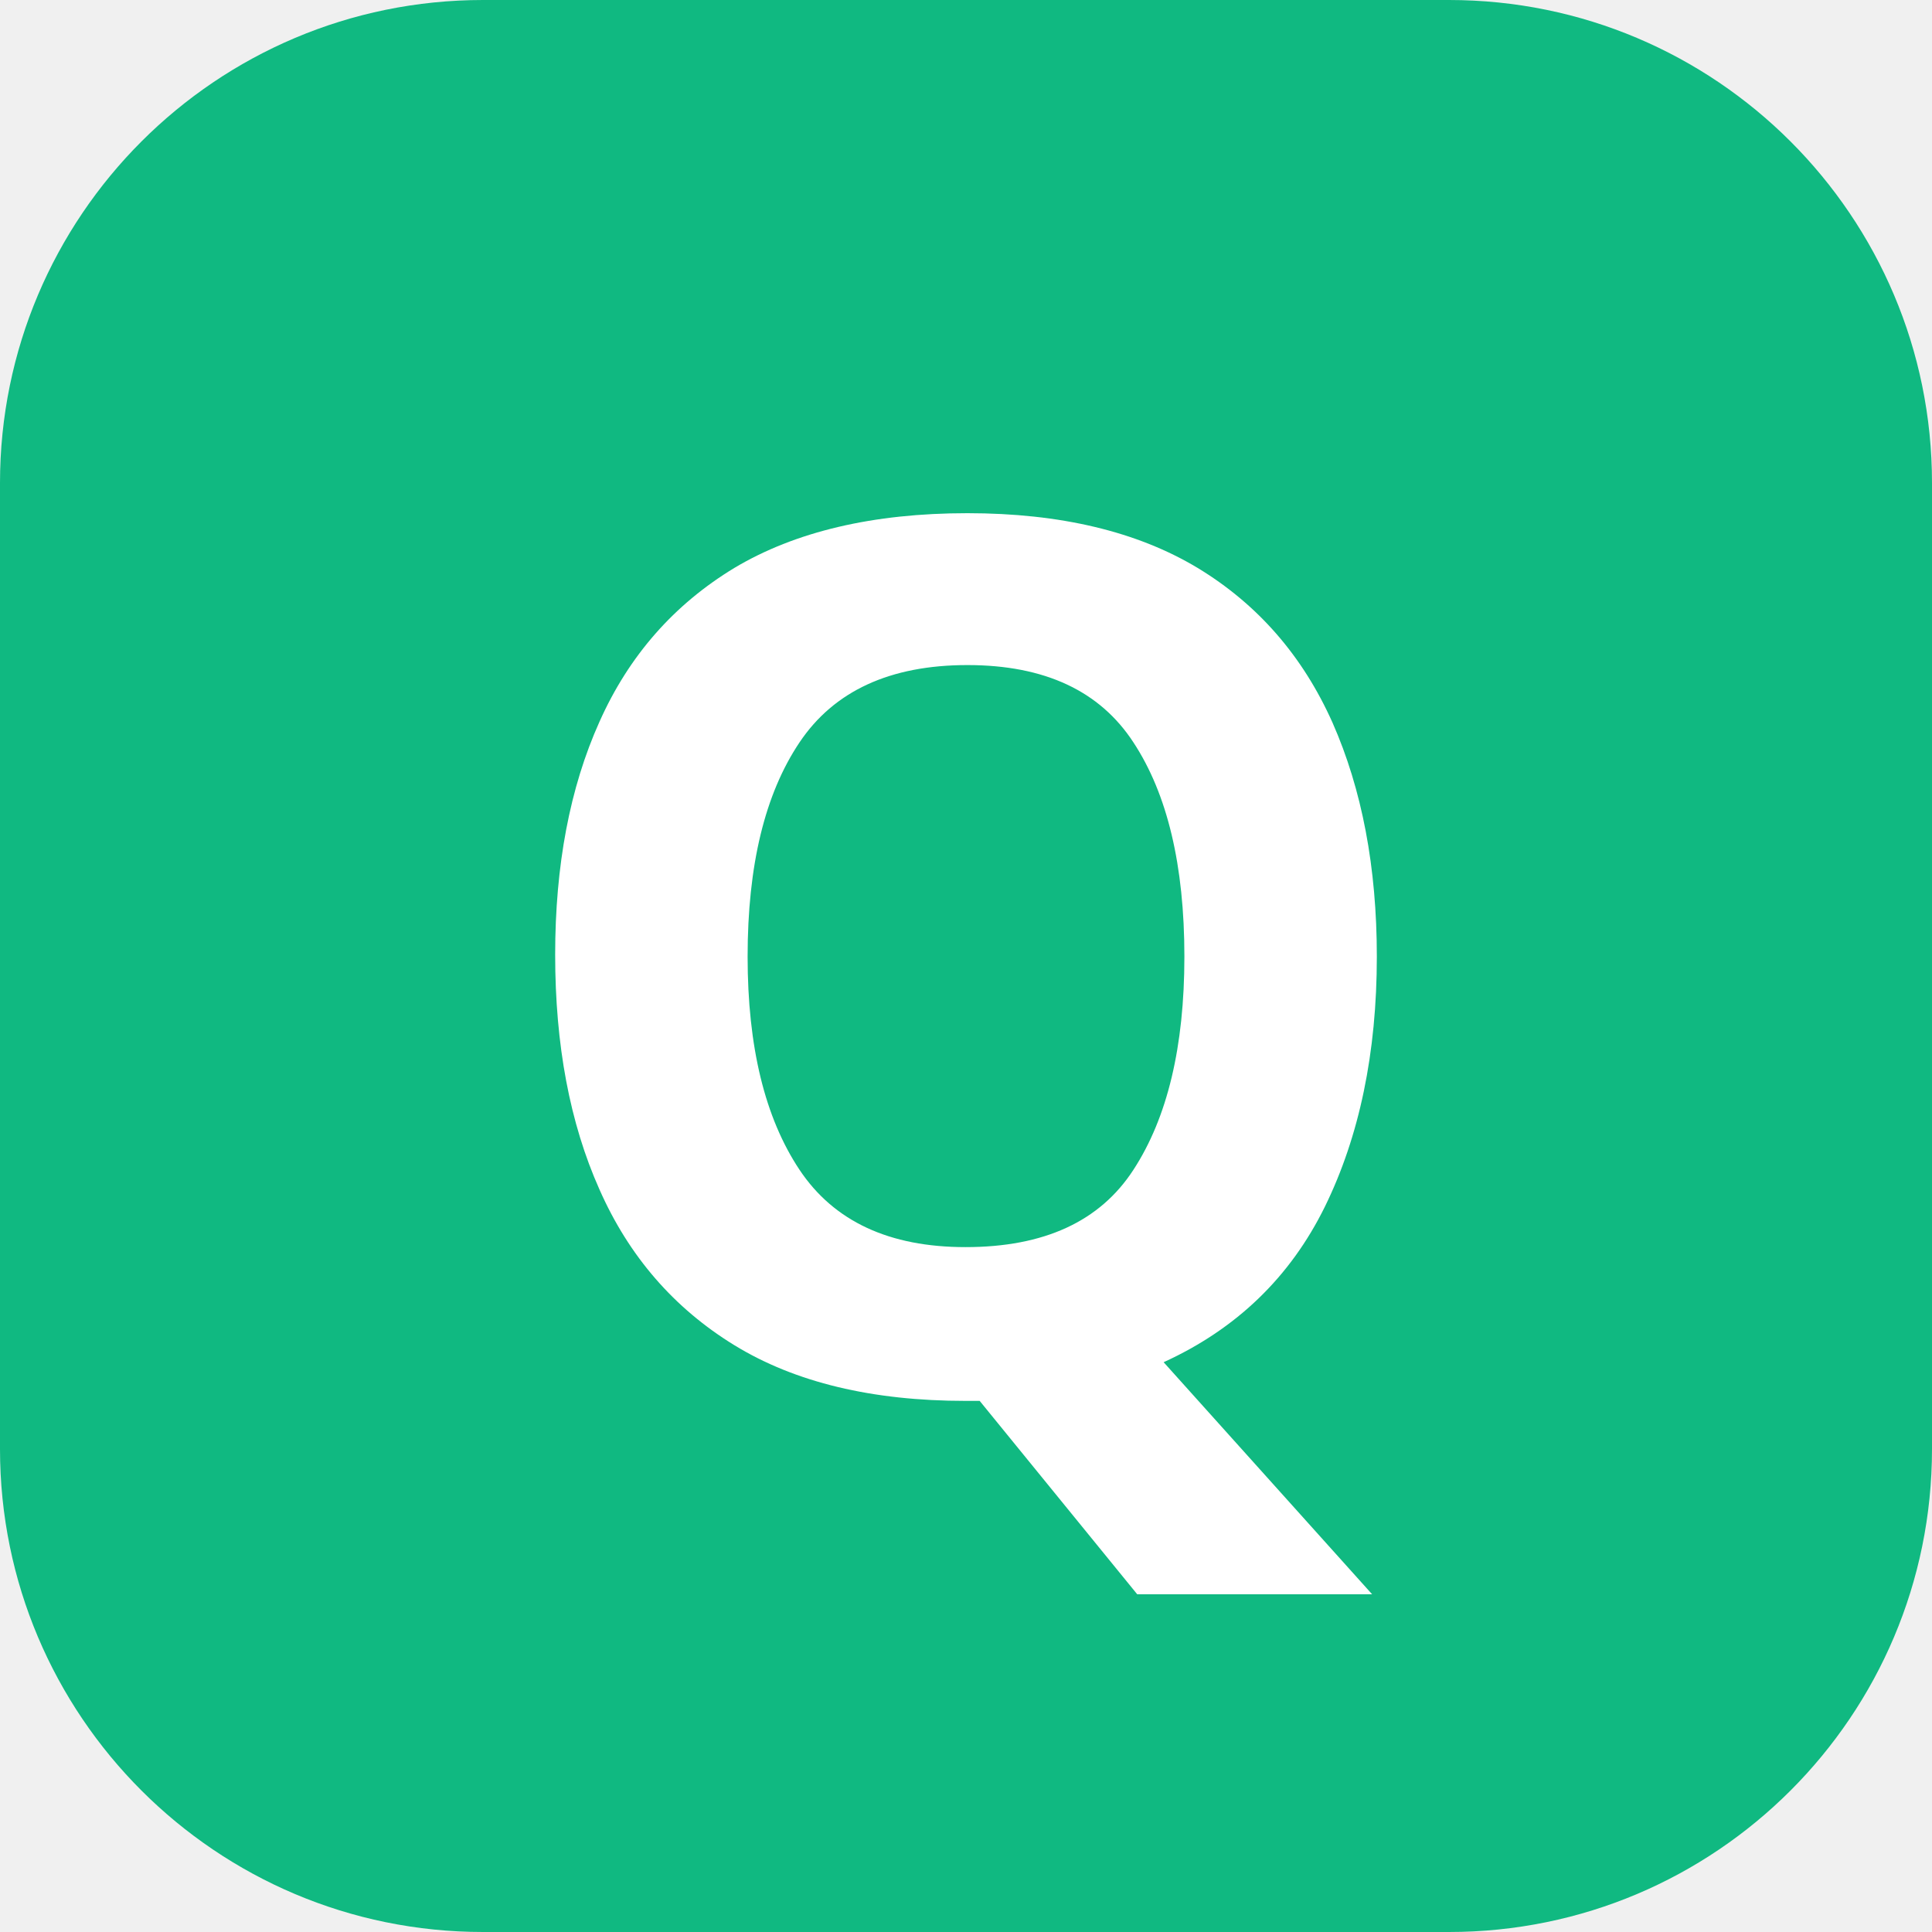
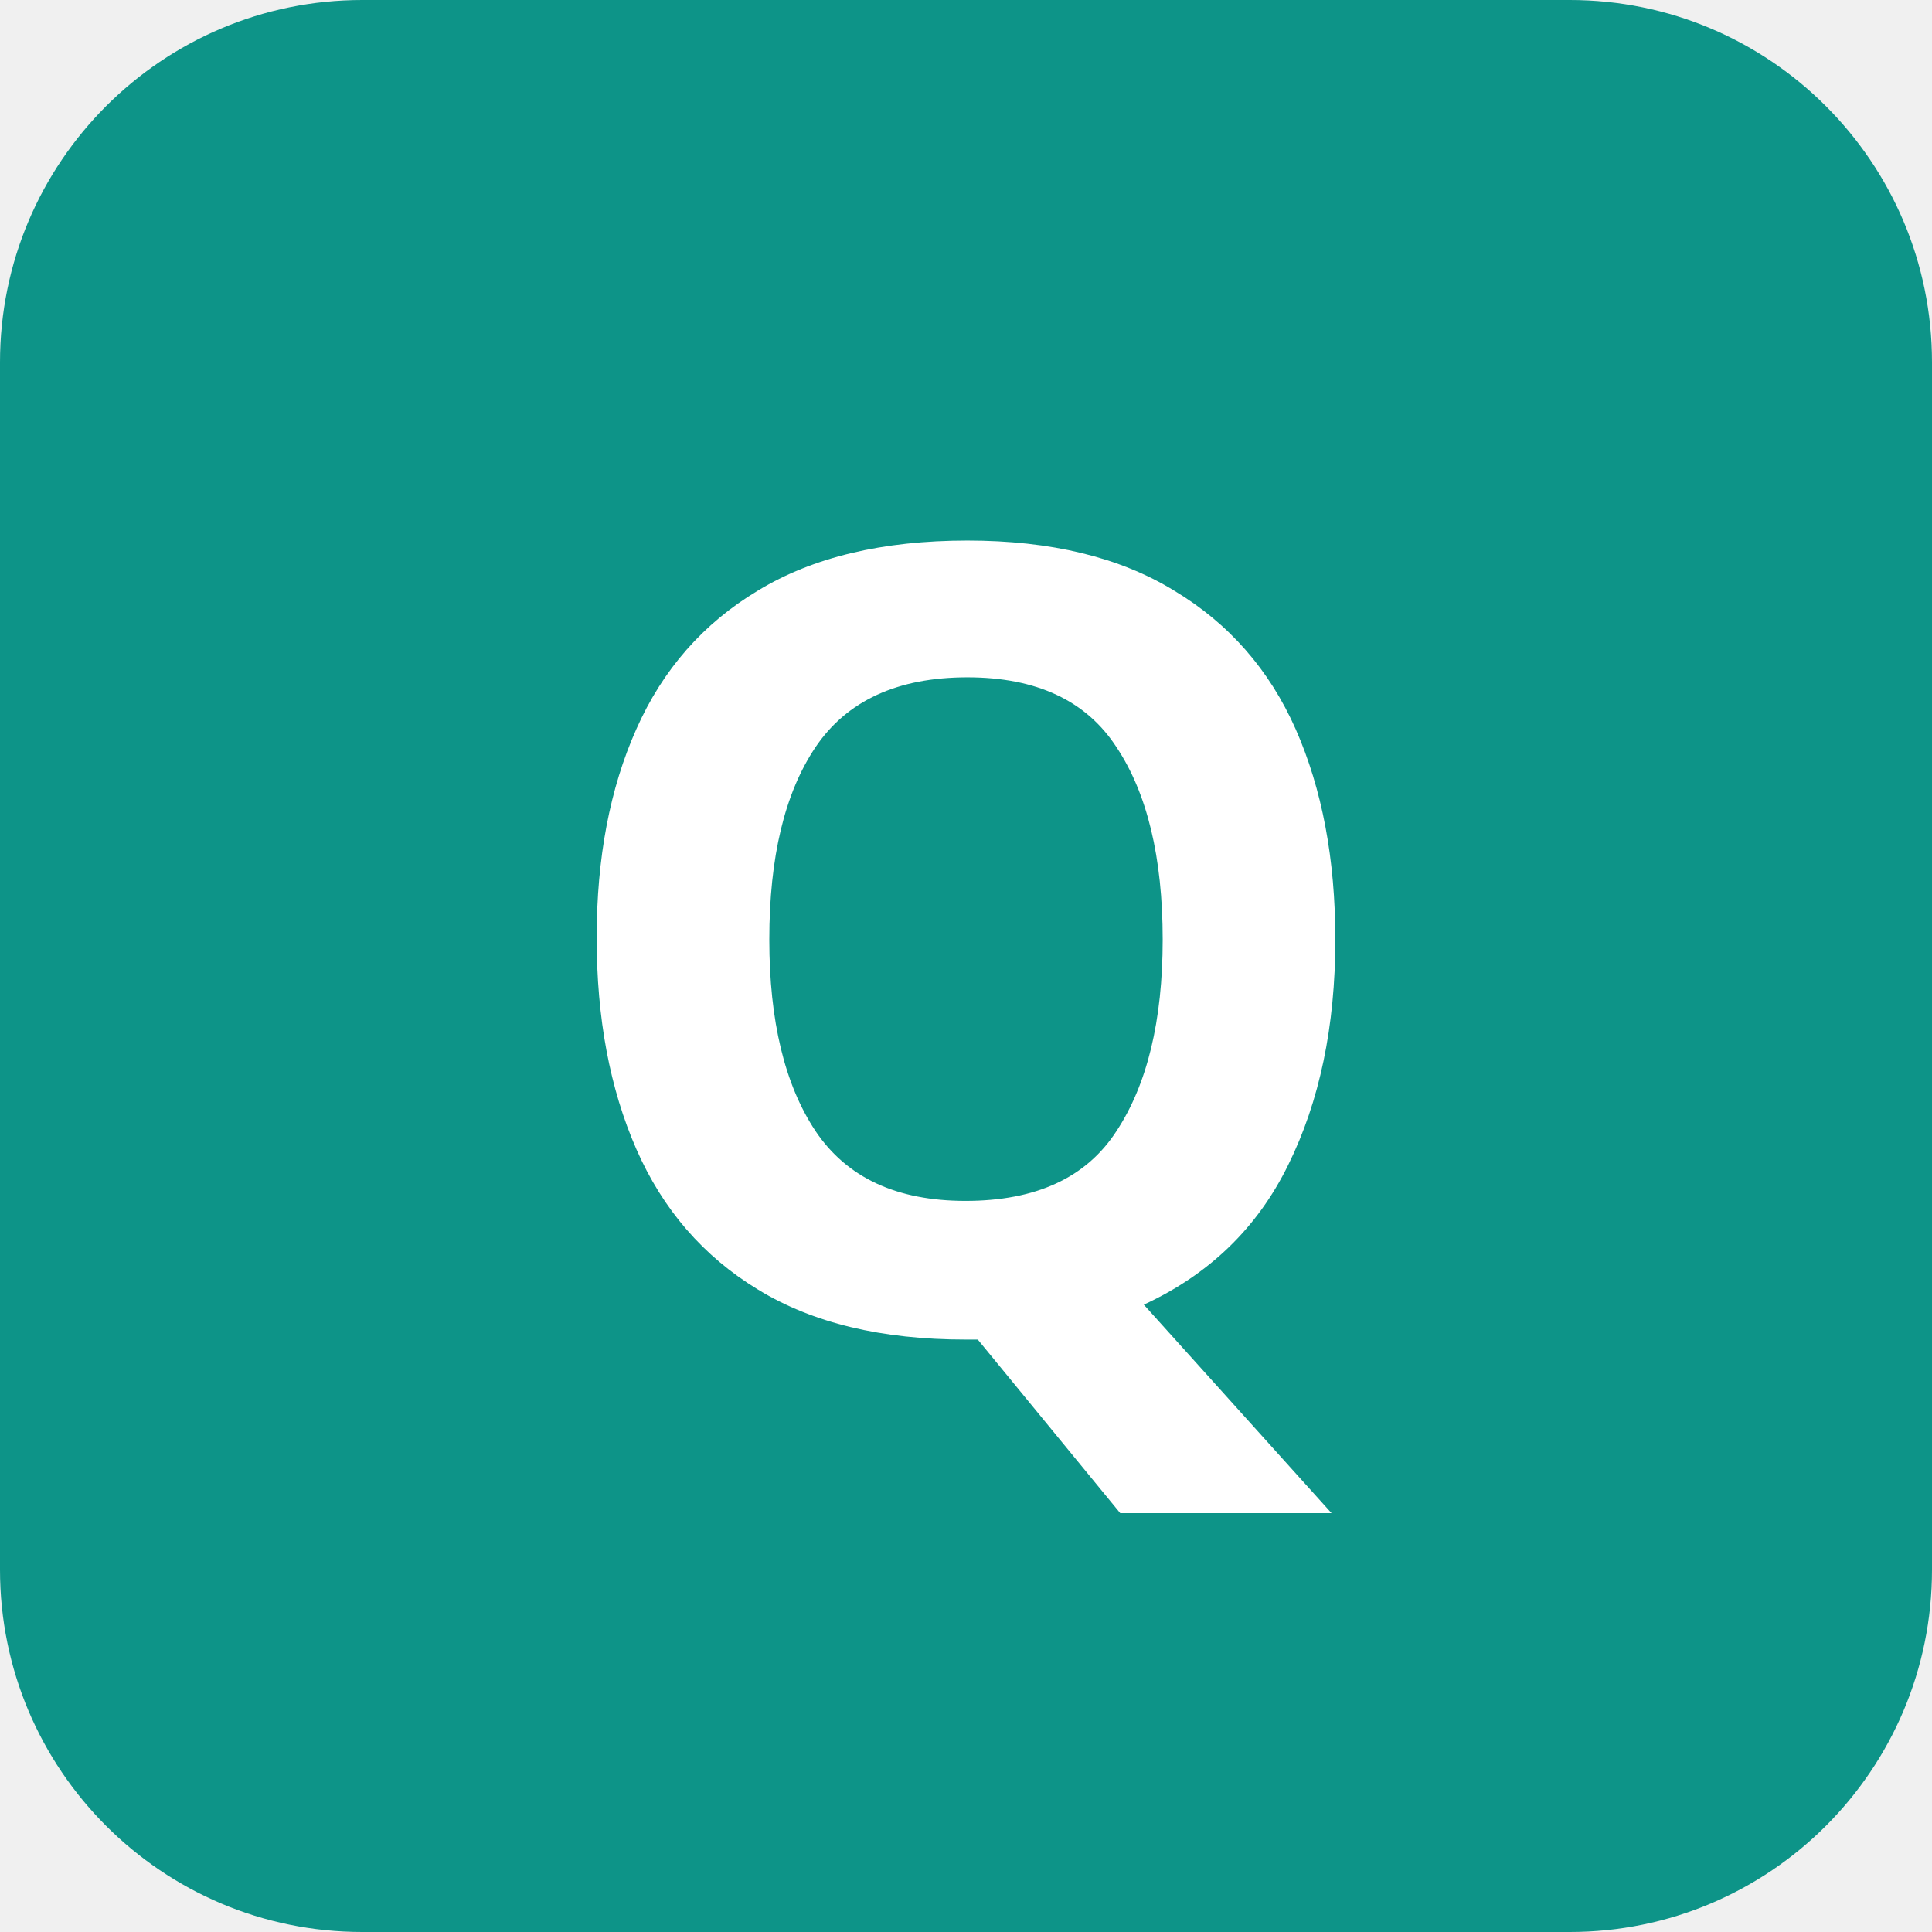
<svg xmlns="http://www.w3.org/2000/svg" viewBox="0 0 32 32">
-   <rect width="32" height="32" rx="8" fill="#10b981" />
-   <text x="16" y="23" text-anchor="middle" font-family="sans-serif" font-weight="700" font-size="20" fill="white">Q</text>
+   <rect width="32" height="32" rx="6" fill="#0d9488" />
+   <text x="16" y="22" text-anchor="middle" font-family="sans-serif" font-weight="700" font-size="18" fill="#fff">Q</text>
</svg>
